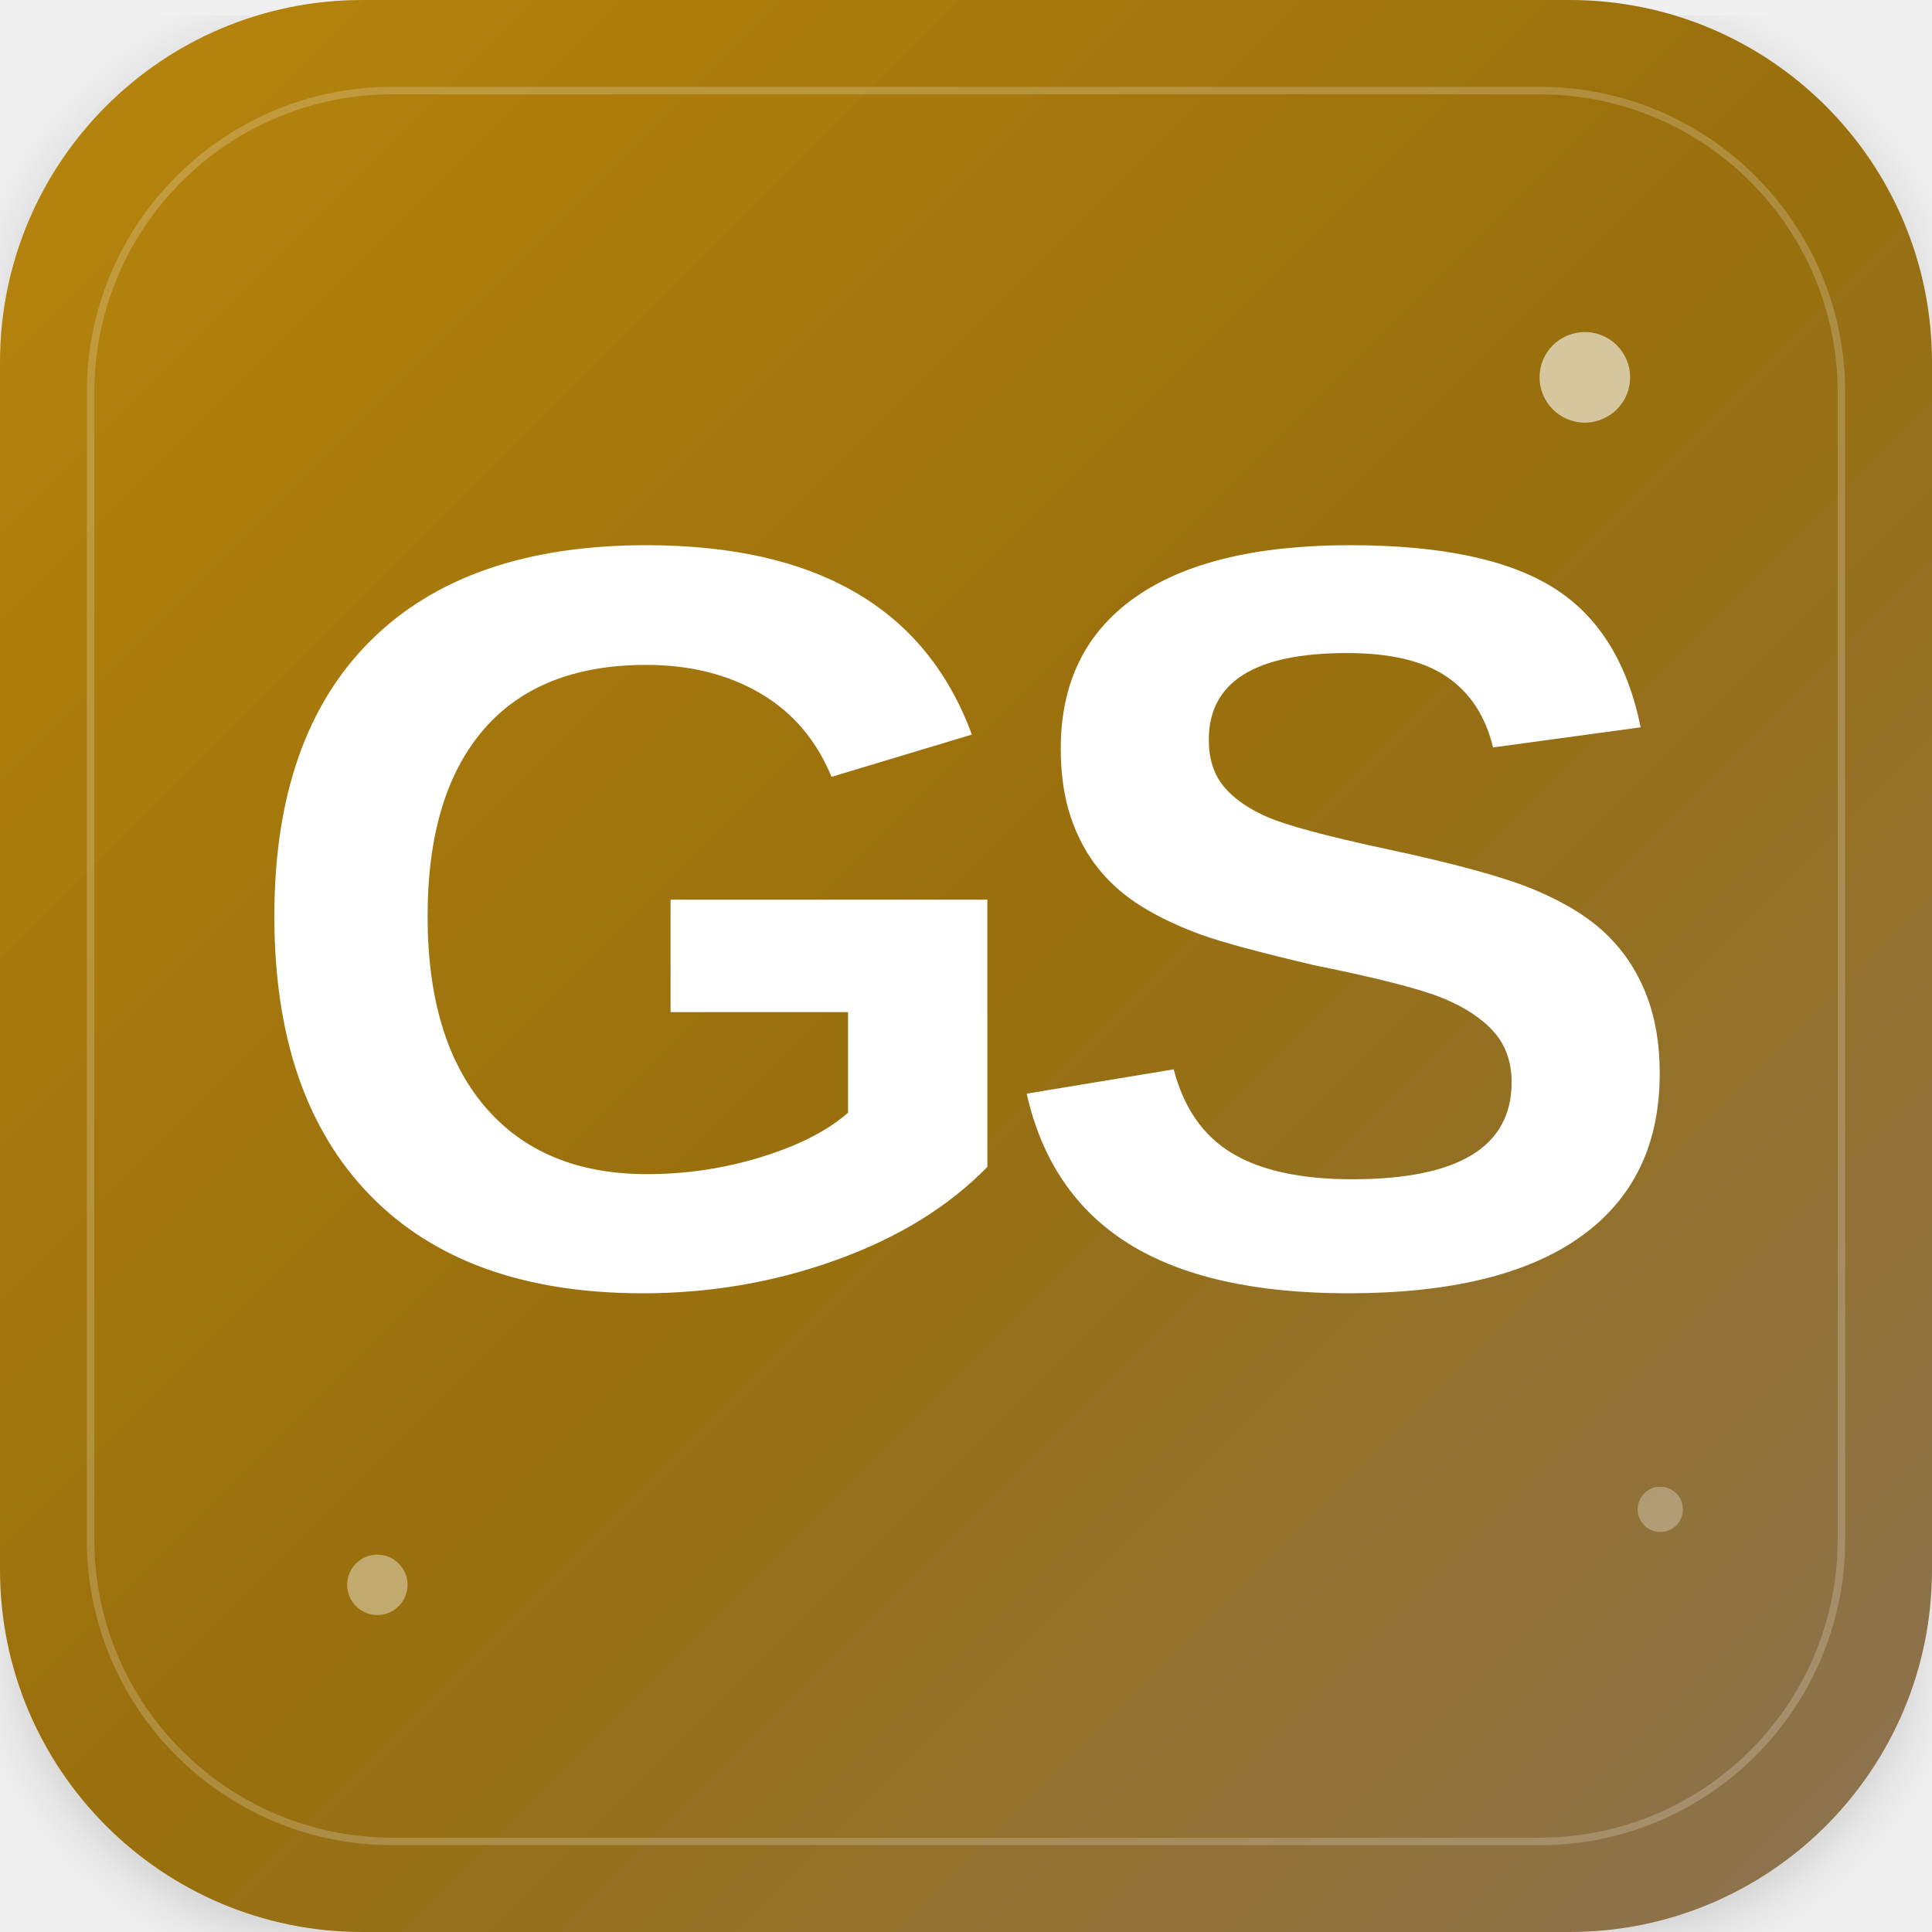
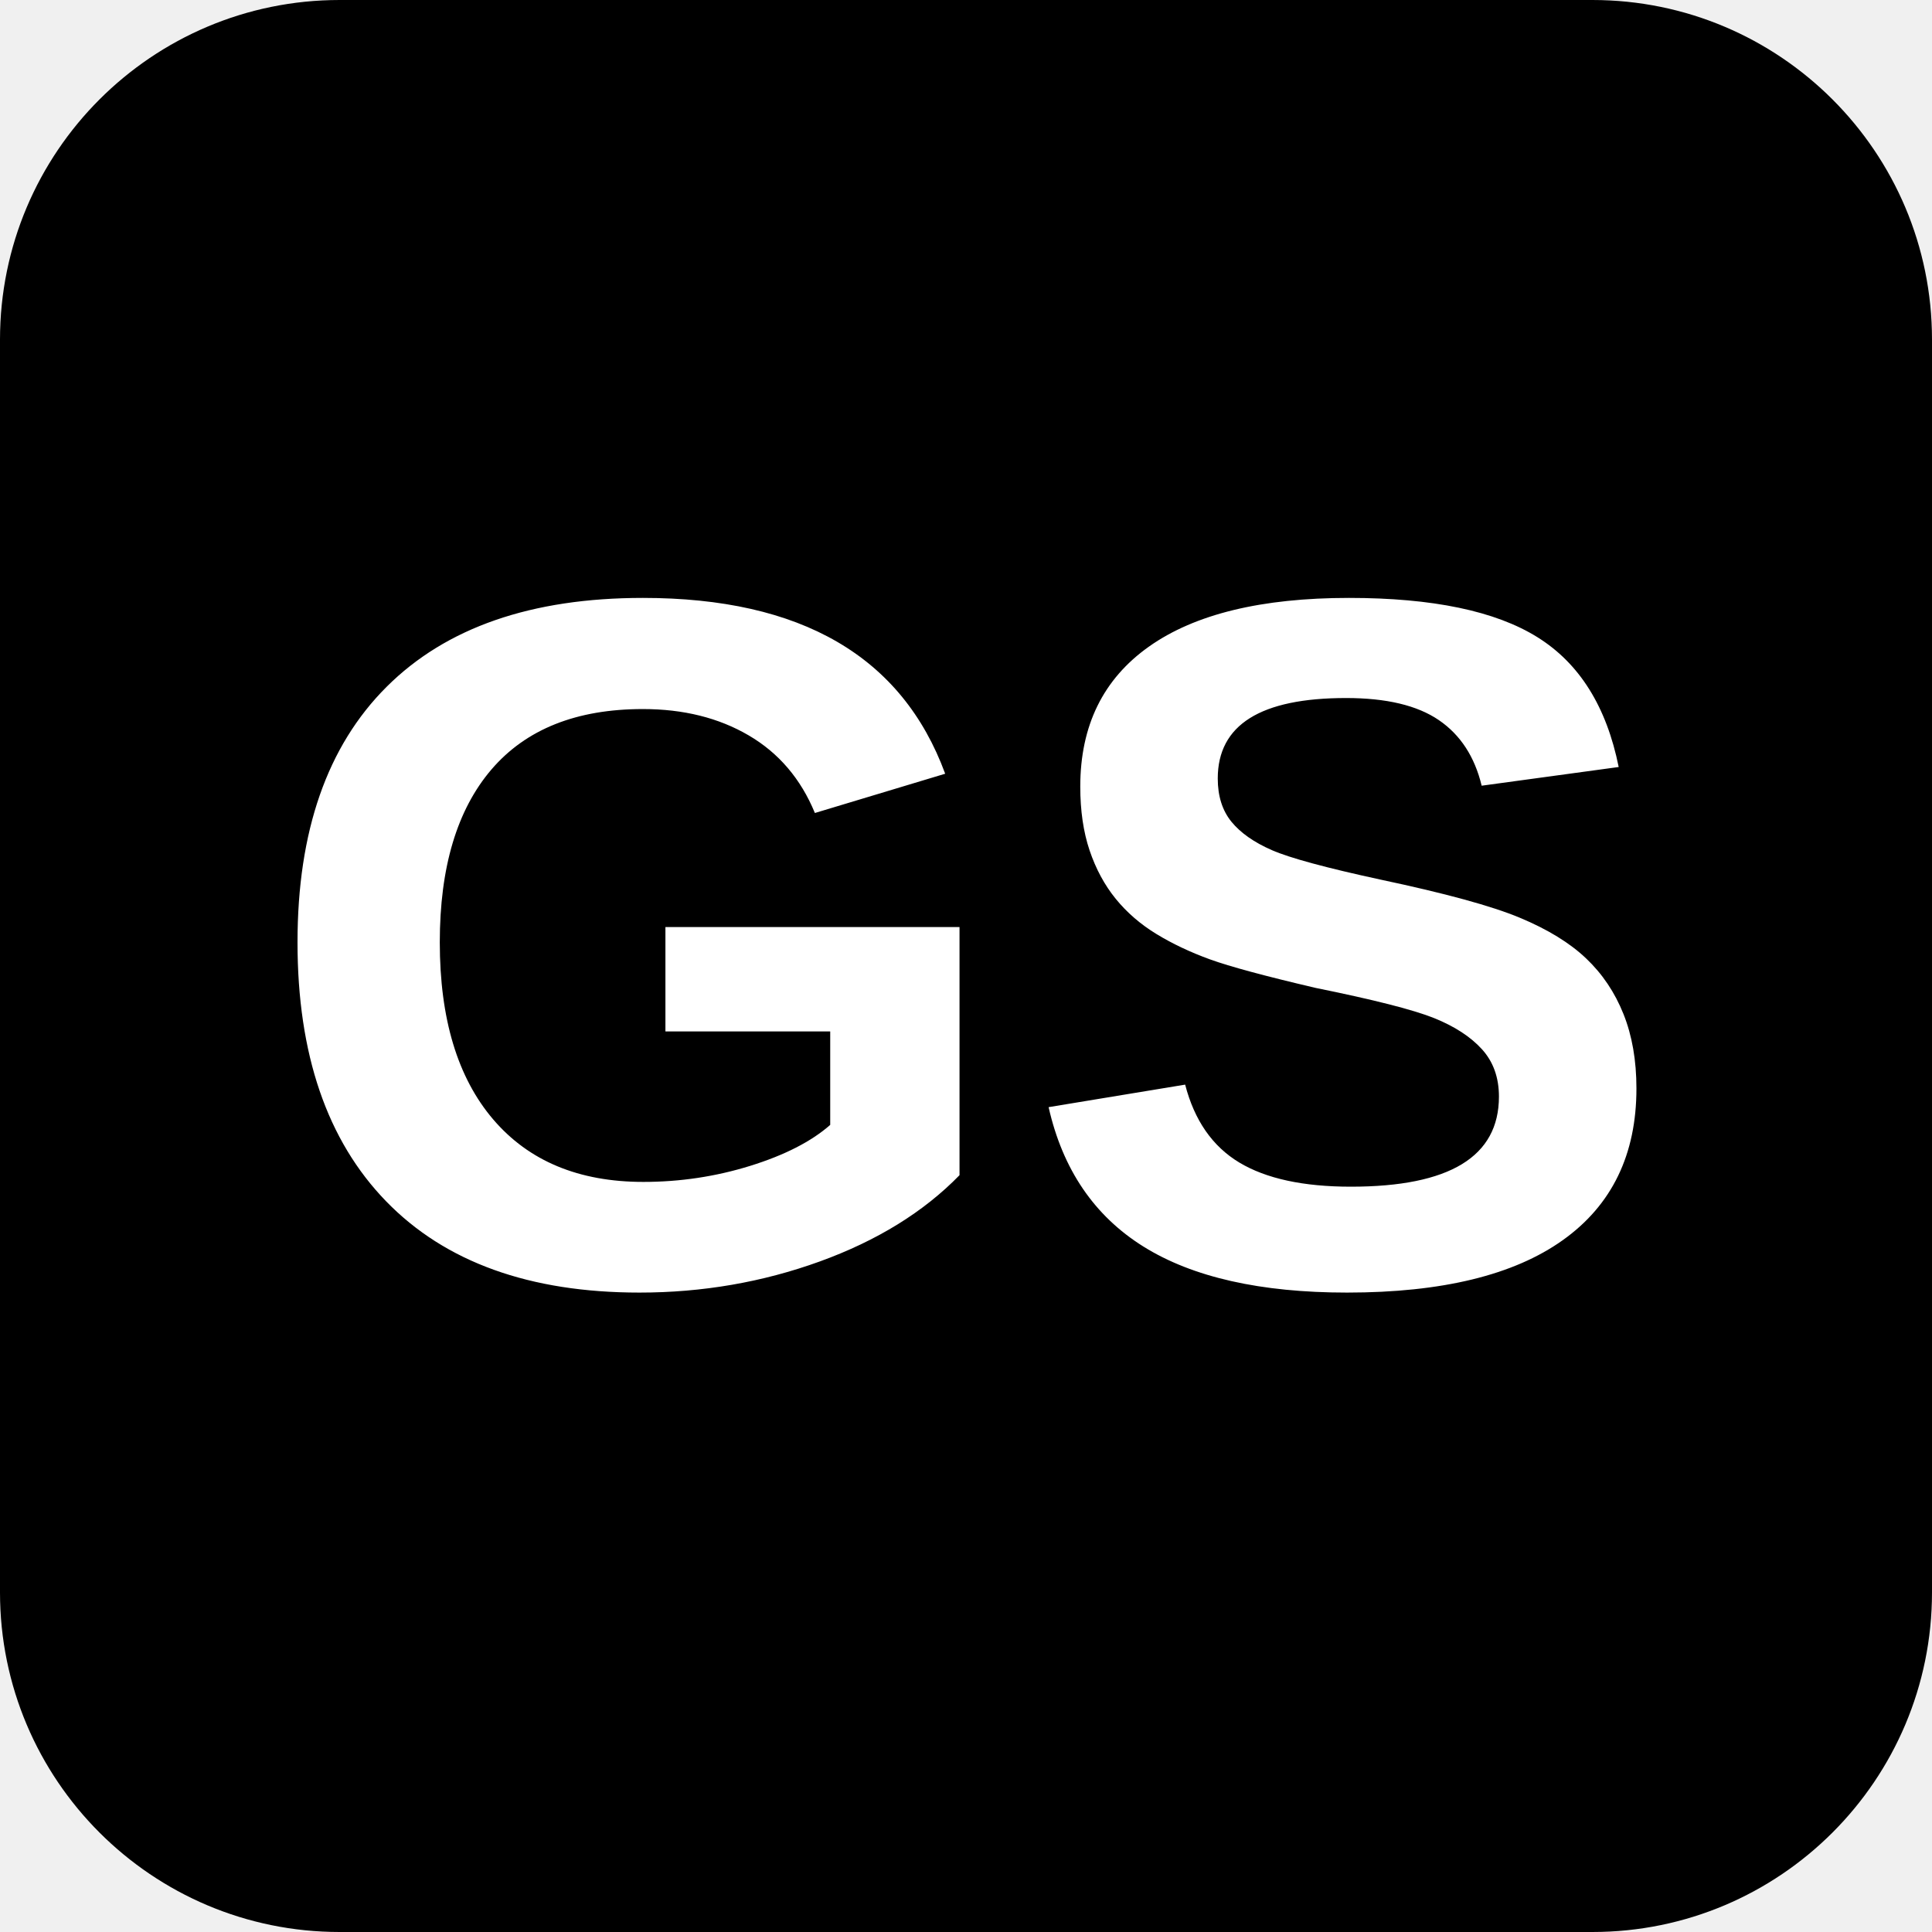
<svg xmlns="http://www.w3.org/2000/svg" viewBox="0 0 512 512">
-   <defs>
-     <linearGradient id="grad" x1="0%" y1="0%" x2="100%" y2="100%">
-       <stop offset="0%" style="stop-color:#b8860b" />
-       <stop offset="50%" style="stop-color:#996f0a" />
-       <stop offset="100%" style="stop-color:#8b7355" />
-     </linearGradient>
-     <filter id="shadow" x="-20%" y="-20%" width="140%" height="140%">
-       <feDropShadow dx="0" dy="4" stdDeviation="8" flood-color="#000" flood-opacity="0.15" />
-     </filter>
-   </defs>
-   <rect width="512" height="512" rx="96" fill="url(#grad)" filter="url(#shadow)" />
-   <rect x="24" y="24" width="464" height="464" rx="80" fill="none" stroke="rgba(255,255,255,0.2)" stroke-width="2" />
-   <text x="256" y="340" text-anchor="middle" font-family="Arial Black, Arial, sans-serif" font-size="280" font-weight="900" fill="white" letter-spacing="-15">
-     GS
-   </text>
-   <circle cx="420" cy="100" r="12" fill="rgba(255,255,255,0.6)" />
-   <circle cx="100" cy="420" r="8" fill="rgba(255,255,255,0.4)" />
-   <circle cx="440" cy="400" r="6" fill="rgba(255,255,255,0.3)" />
+   <rect width="512" height="512" rx="90" fill="#000000" />
+   <text x="256" y="340" font-family="Arial Black, Arial, sans-serif" font-size="260" font-weight="900" fill="#ffffff" text-anchor="middle">GS</text>
</svg>
